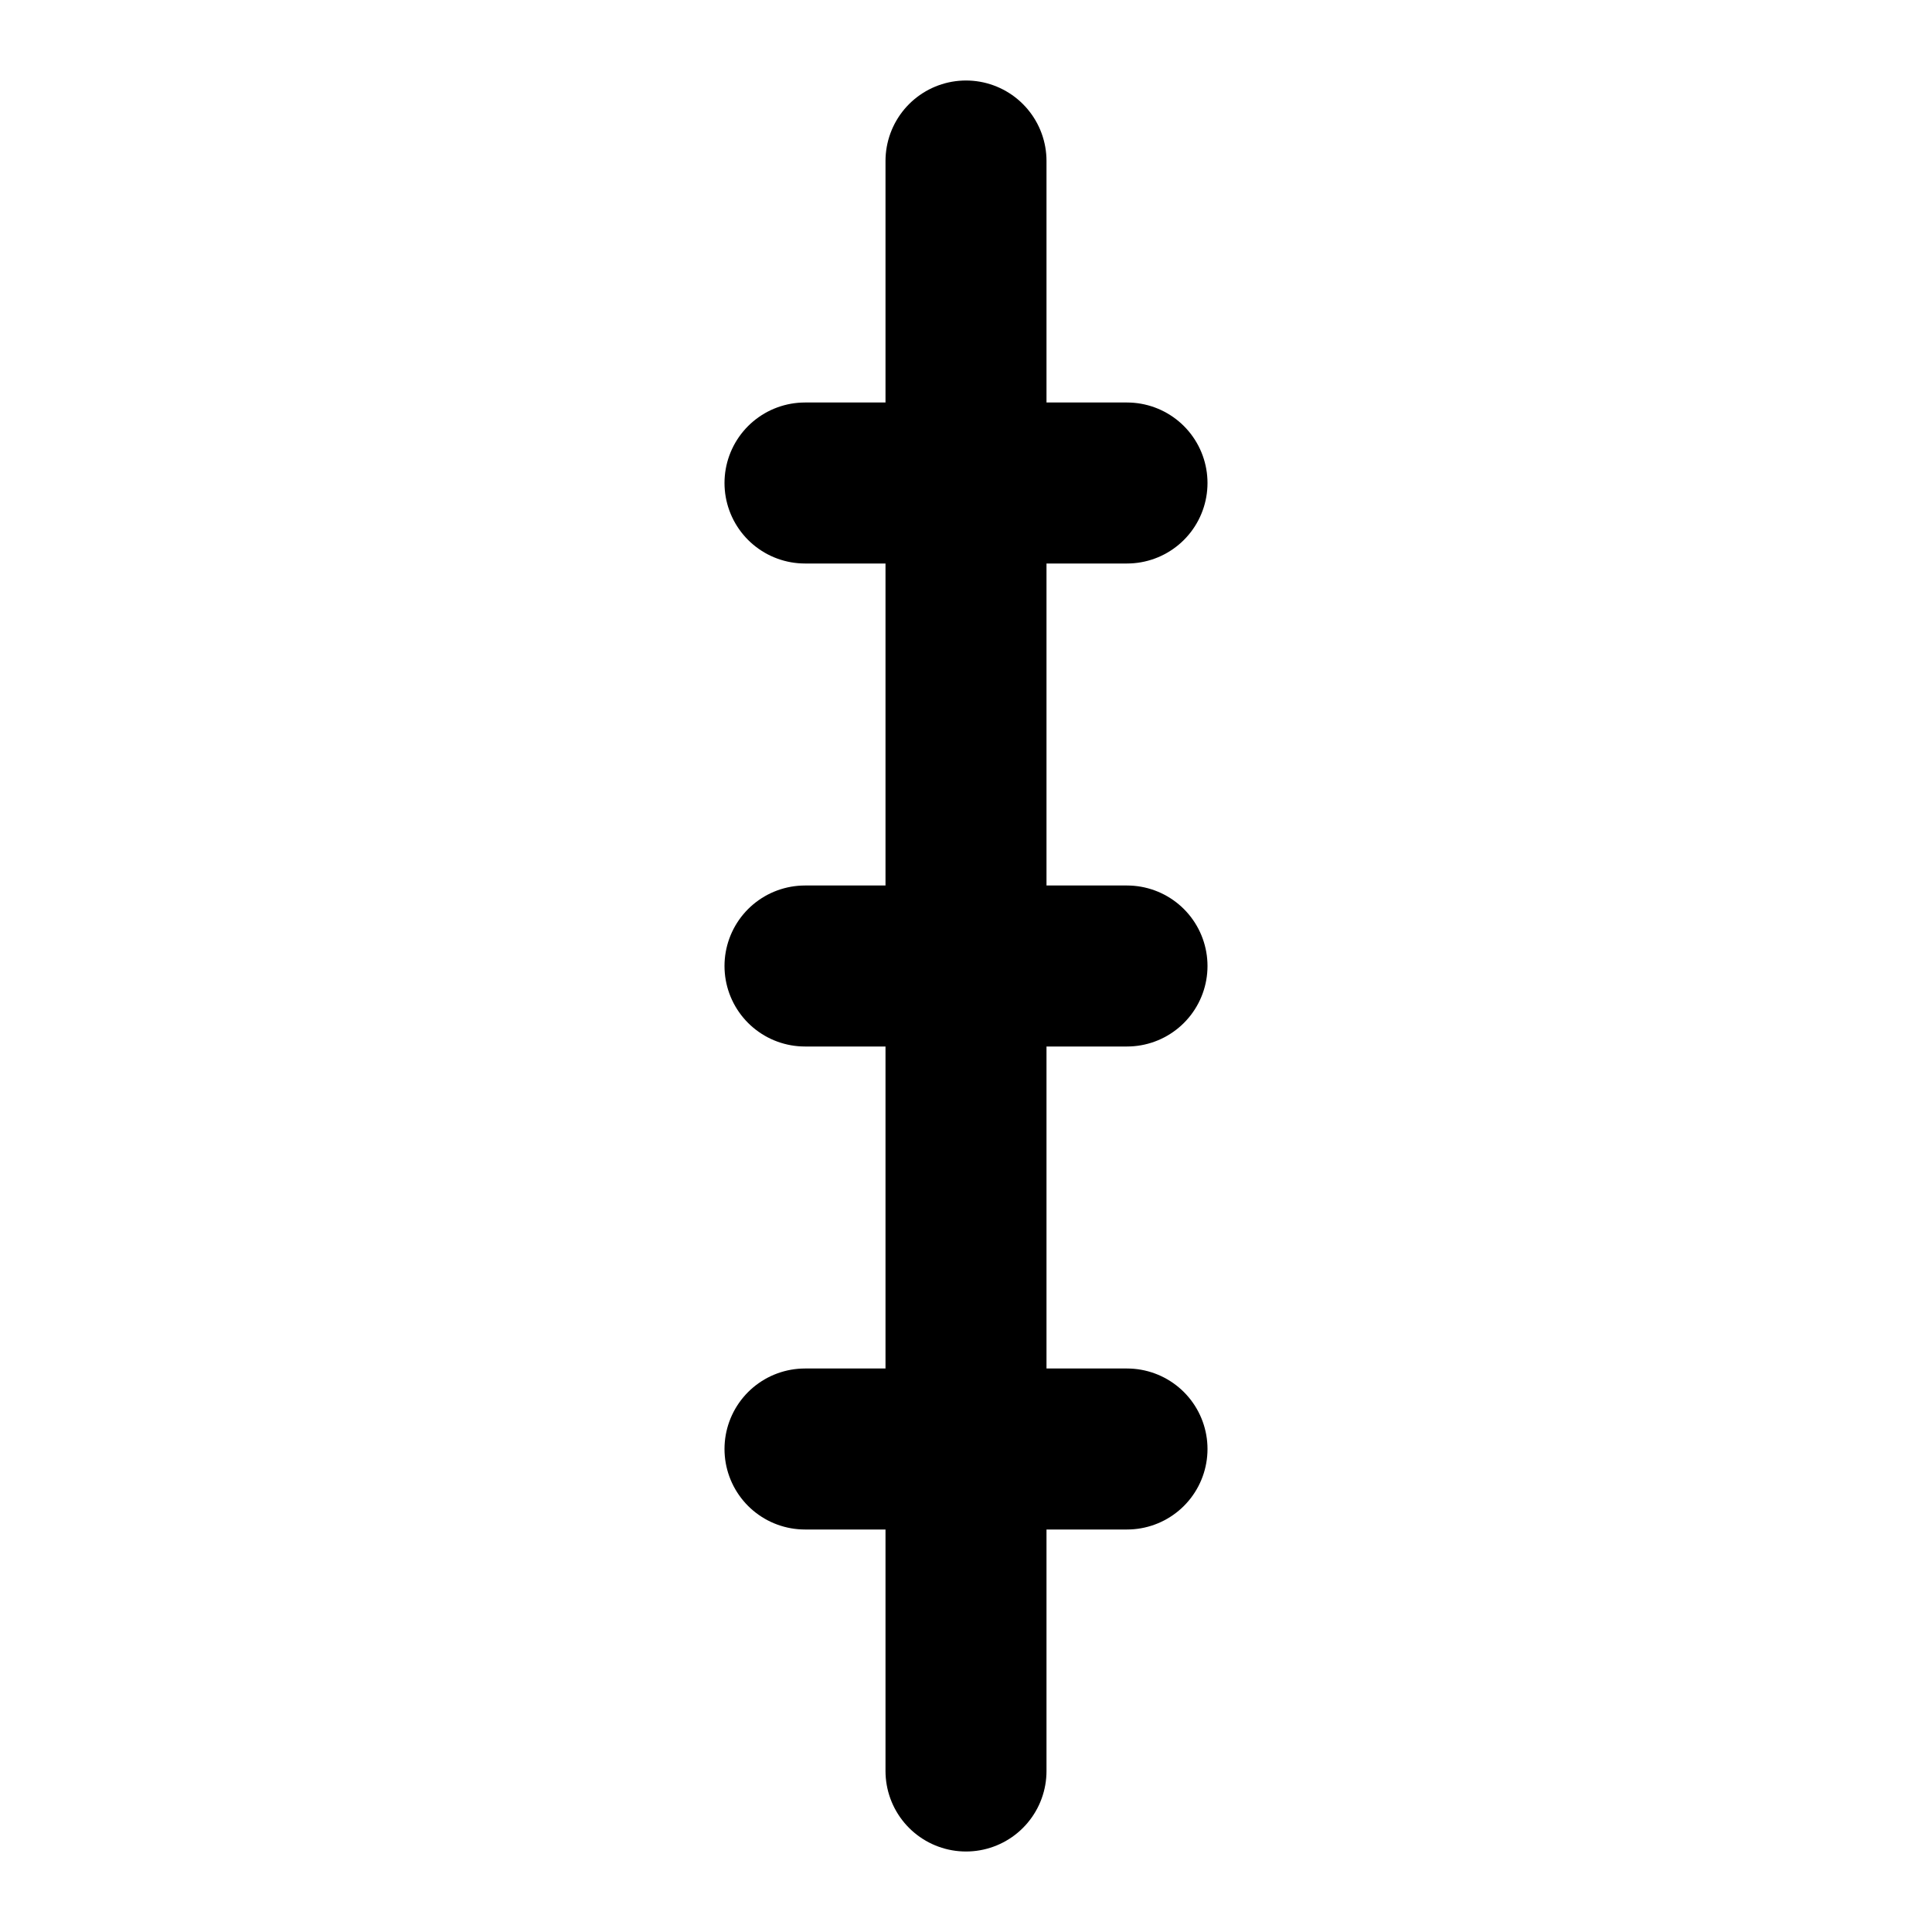
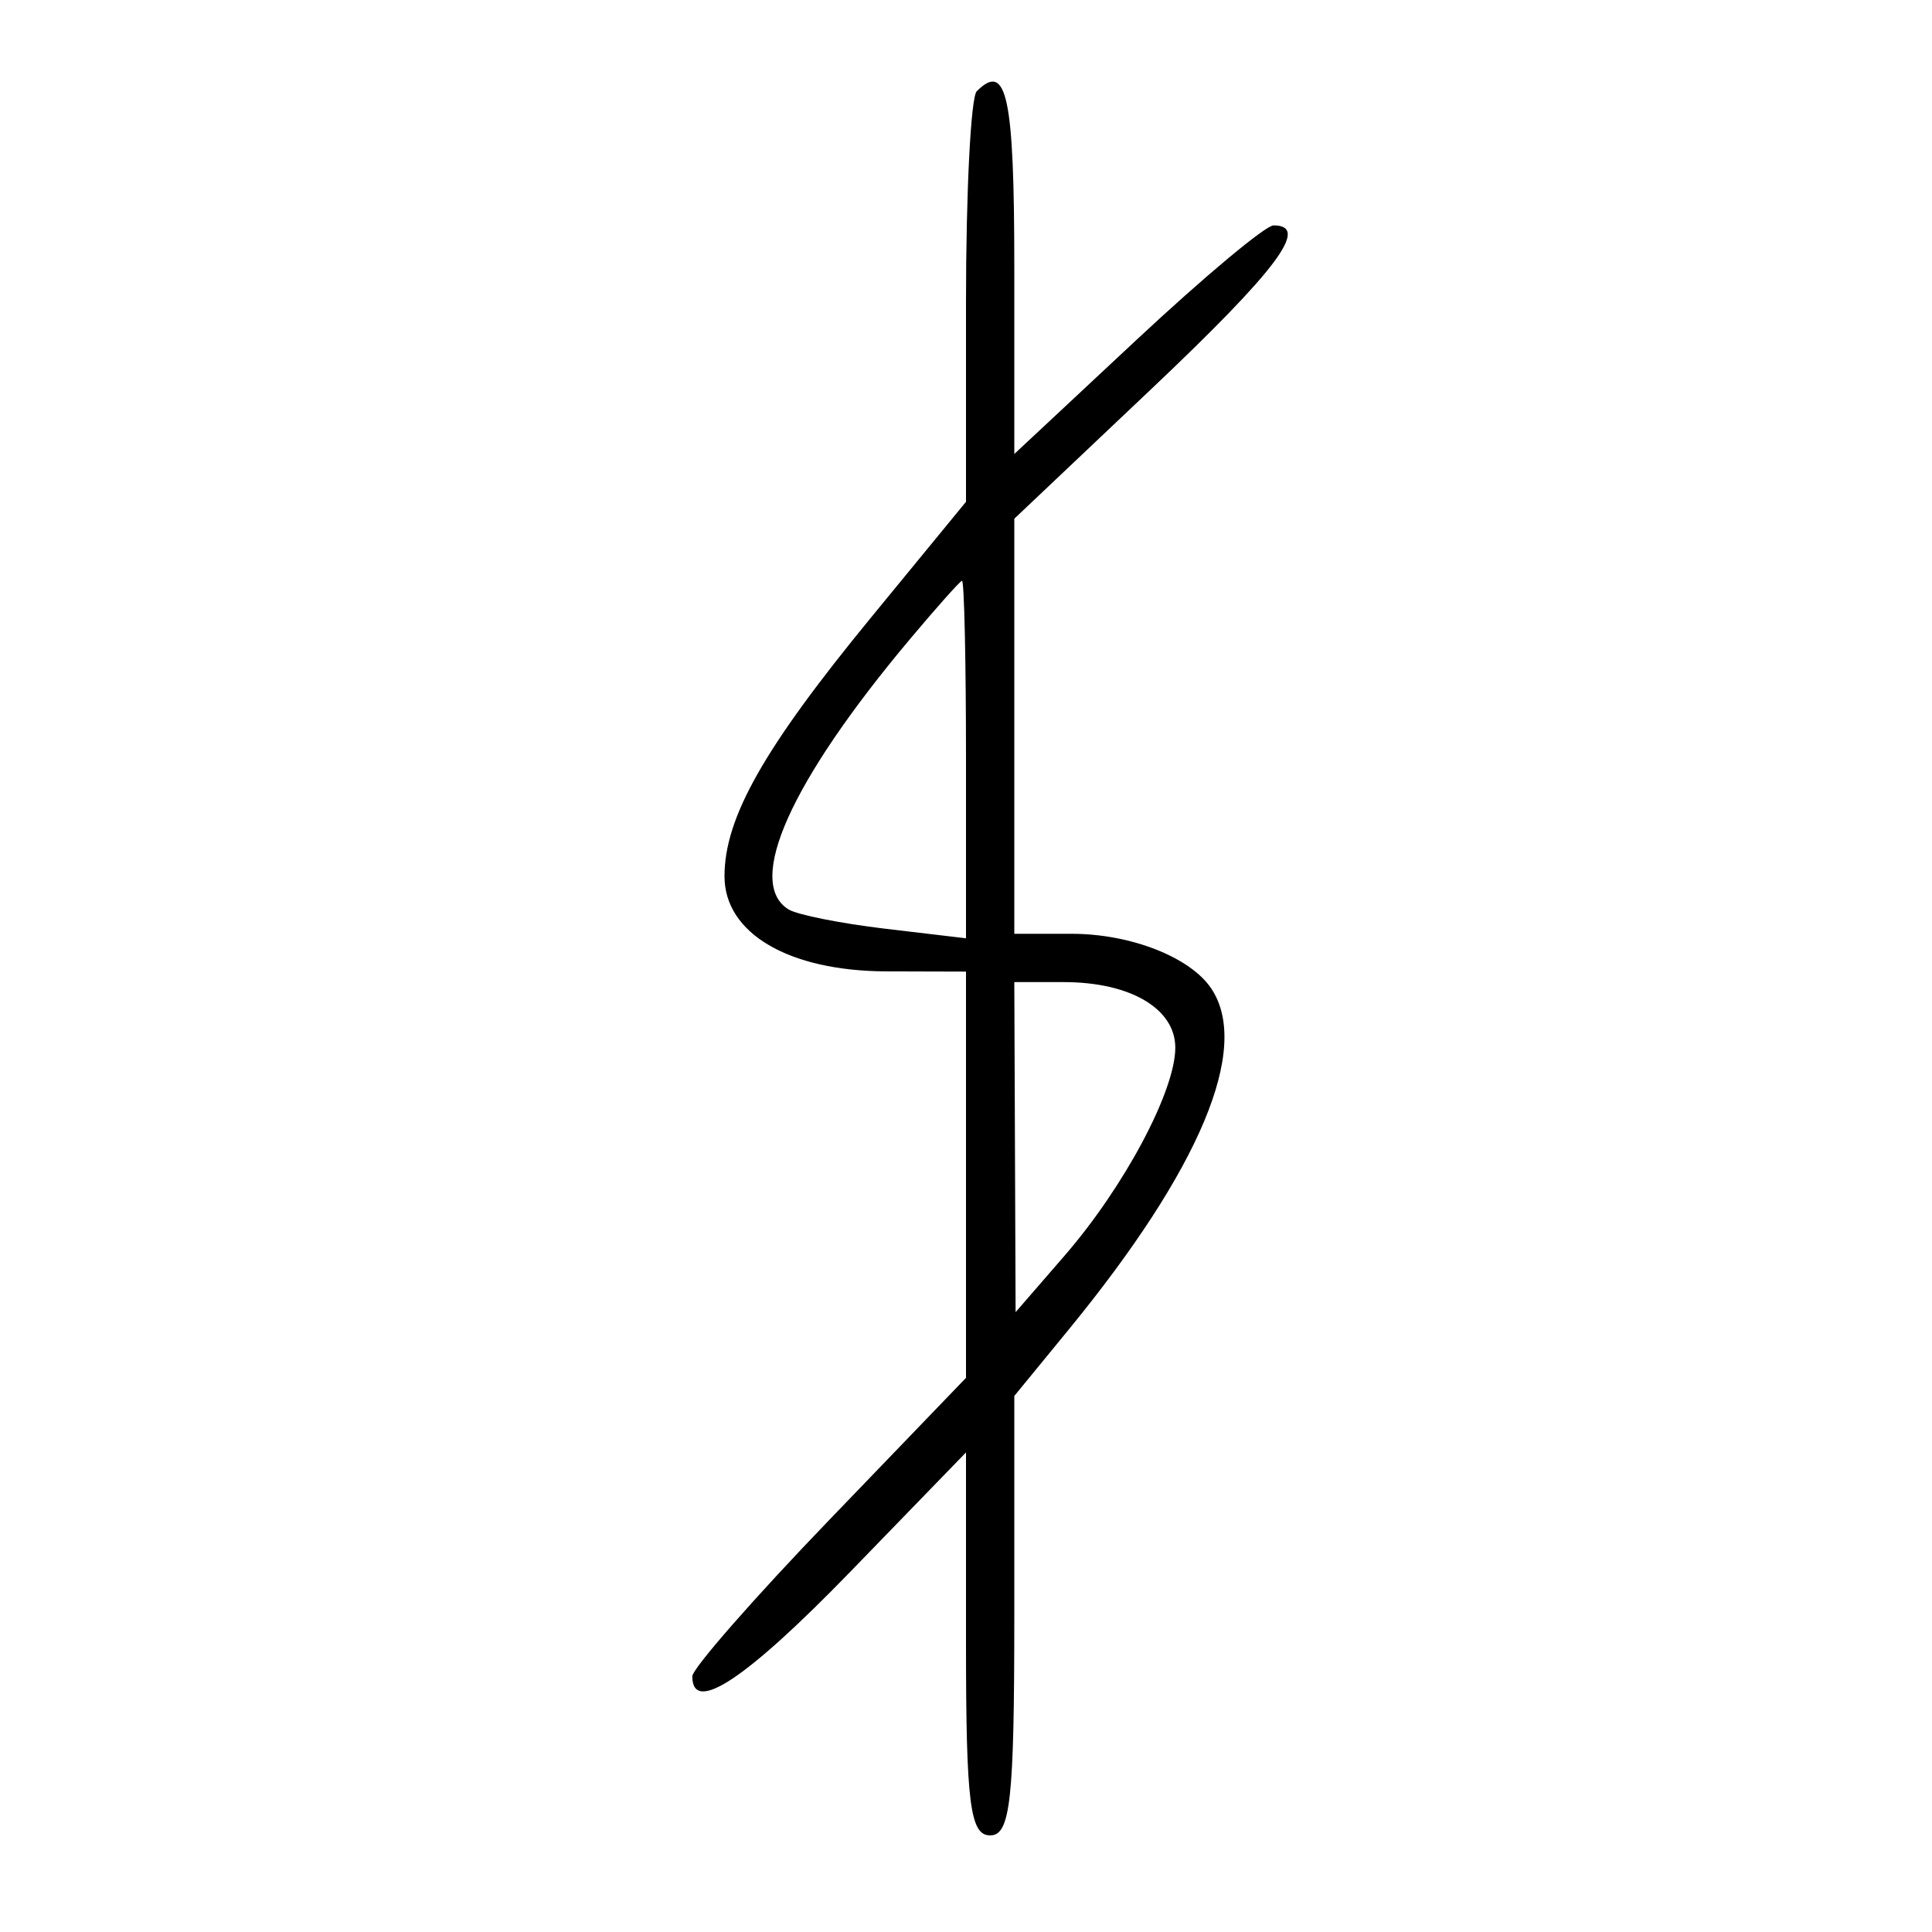
- <svg xmlns="http://www.w3.org/2000/svg" viewBox="0 0 24 24" fill="none" stroke="currentColor" stroke-width="2" stroke-linecap="round" stroke-linejoin="round">
-   <path d="M12 2v20" />
-   <path d="M10 6h4" />
-   <path d="M10 12h4" />
-   <path d="M10 18h4" />
+ <svg xmlns="http://www.w3.org/2000/svg" width="120" height="120" viewBox="0 0 120 120" version="1.1">
+   <path d="M 60.667 5.667 C 60.300 6.033, 60 11.921, 60 18.750 L 60 31.167 54.119 38.334 C 47.442 46.471, 45 50.781, 45 54.427 C 45 57.973, 48.994 60.316, 55.068 60.334 L 60 60.348 60 72.964 L 60 85.581 51.500 94.413 C 46.825 99.270, 43 103.639, 43 104.122 C 43 106.515, 46.338 104.303, 52.831 97.607 L 60 90.213 60 102.107 C 60 112.012, 60.251 114, 61.500 114 C 62.760 114, 63 111.817, 63 100.353 L 63 86.706 66.368 82.596 C 74.558 72.601, 77.699 65.091, 75.235 61.400 C 73.936 59.454, 70.228 58, 66.566 58 L 63 58 63 45.109 L 63 32.218 71.500 24.172 C 79.345 16.745, 81.397 14, 79.101 14 C 78.607 14, 74.782 17.194, 70.601 21.099 L 63 28.198 63 16.599 C 63 5.986, 62.533 3.800, 60.667 5.667 M 56.500 39.720 C 49.100 48.540, 46.282 54.820, 48.976 56.485 C 49.513 56.817, 52.213 57.356, 54.976 57.684 L 60 58.279 60 47.139 C 60 41.013, 59.888 36.032, 59.750 36.072 C 59.612 36.112, 58.150 37.754, 56.500 39.720 M 63.041 71.250 L 63.081 81.500 66.116 78 C 69.833 73.712, 73 67.766, 73 65.075 C 73 62.644, 70.202 61, 66.066 61 L 63 61 63.041 71.250" stroke="none" fill="#000000" fill-rule="evenodd" />
</svg>
